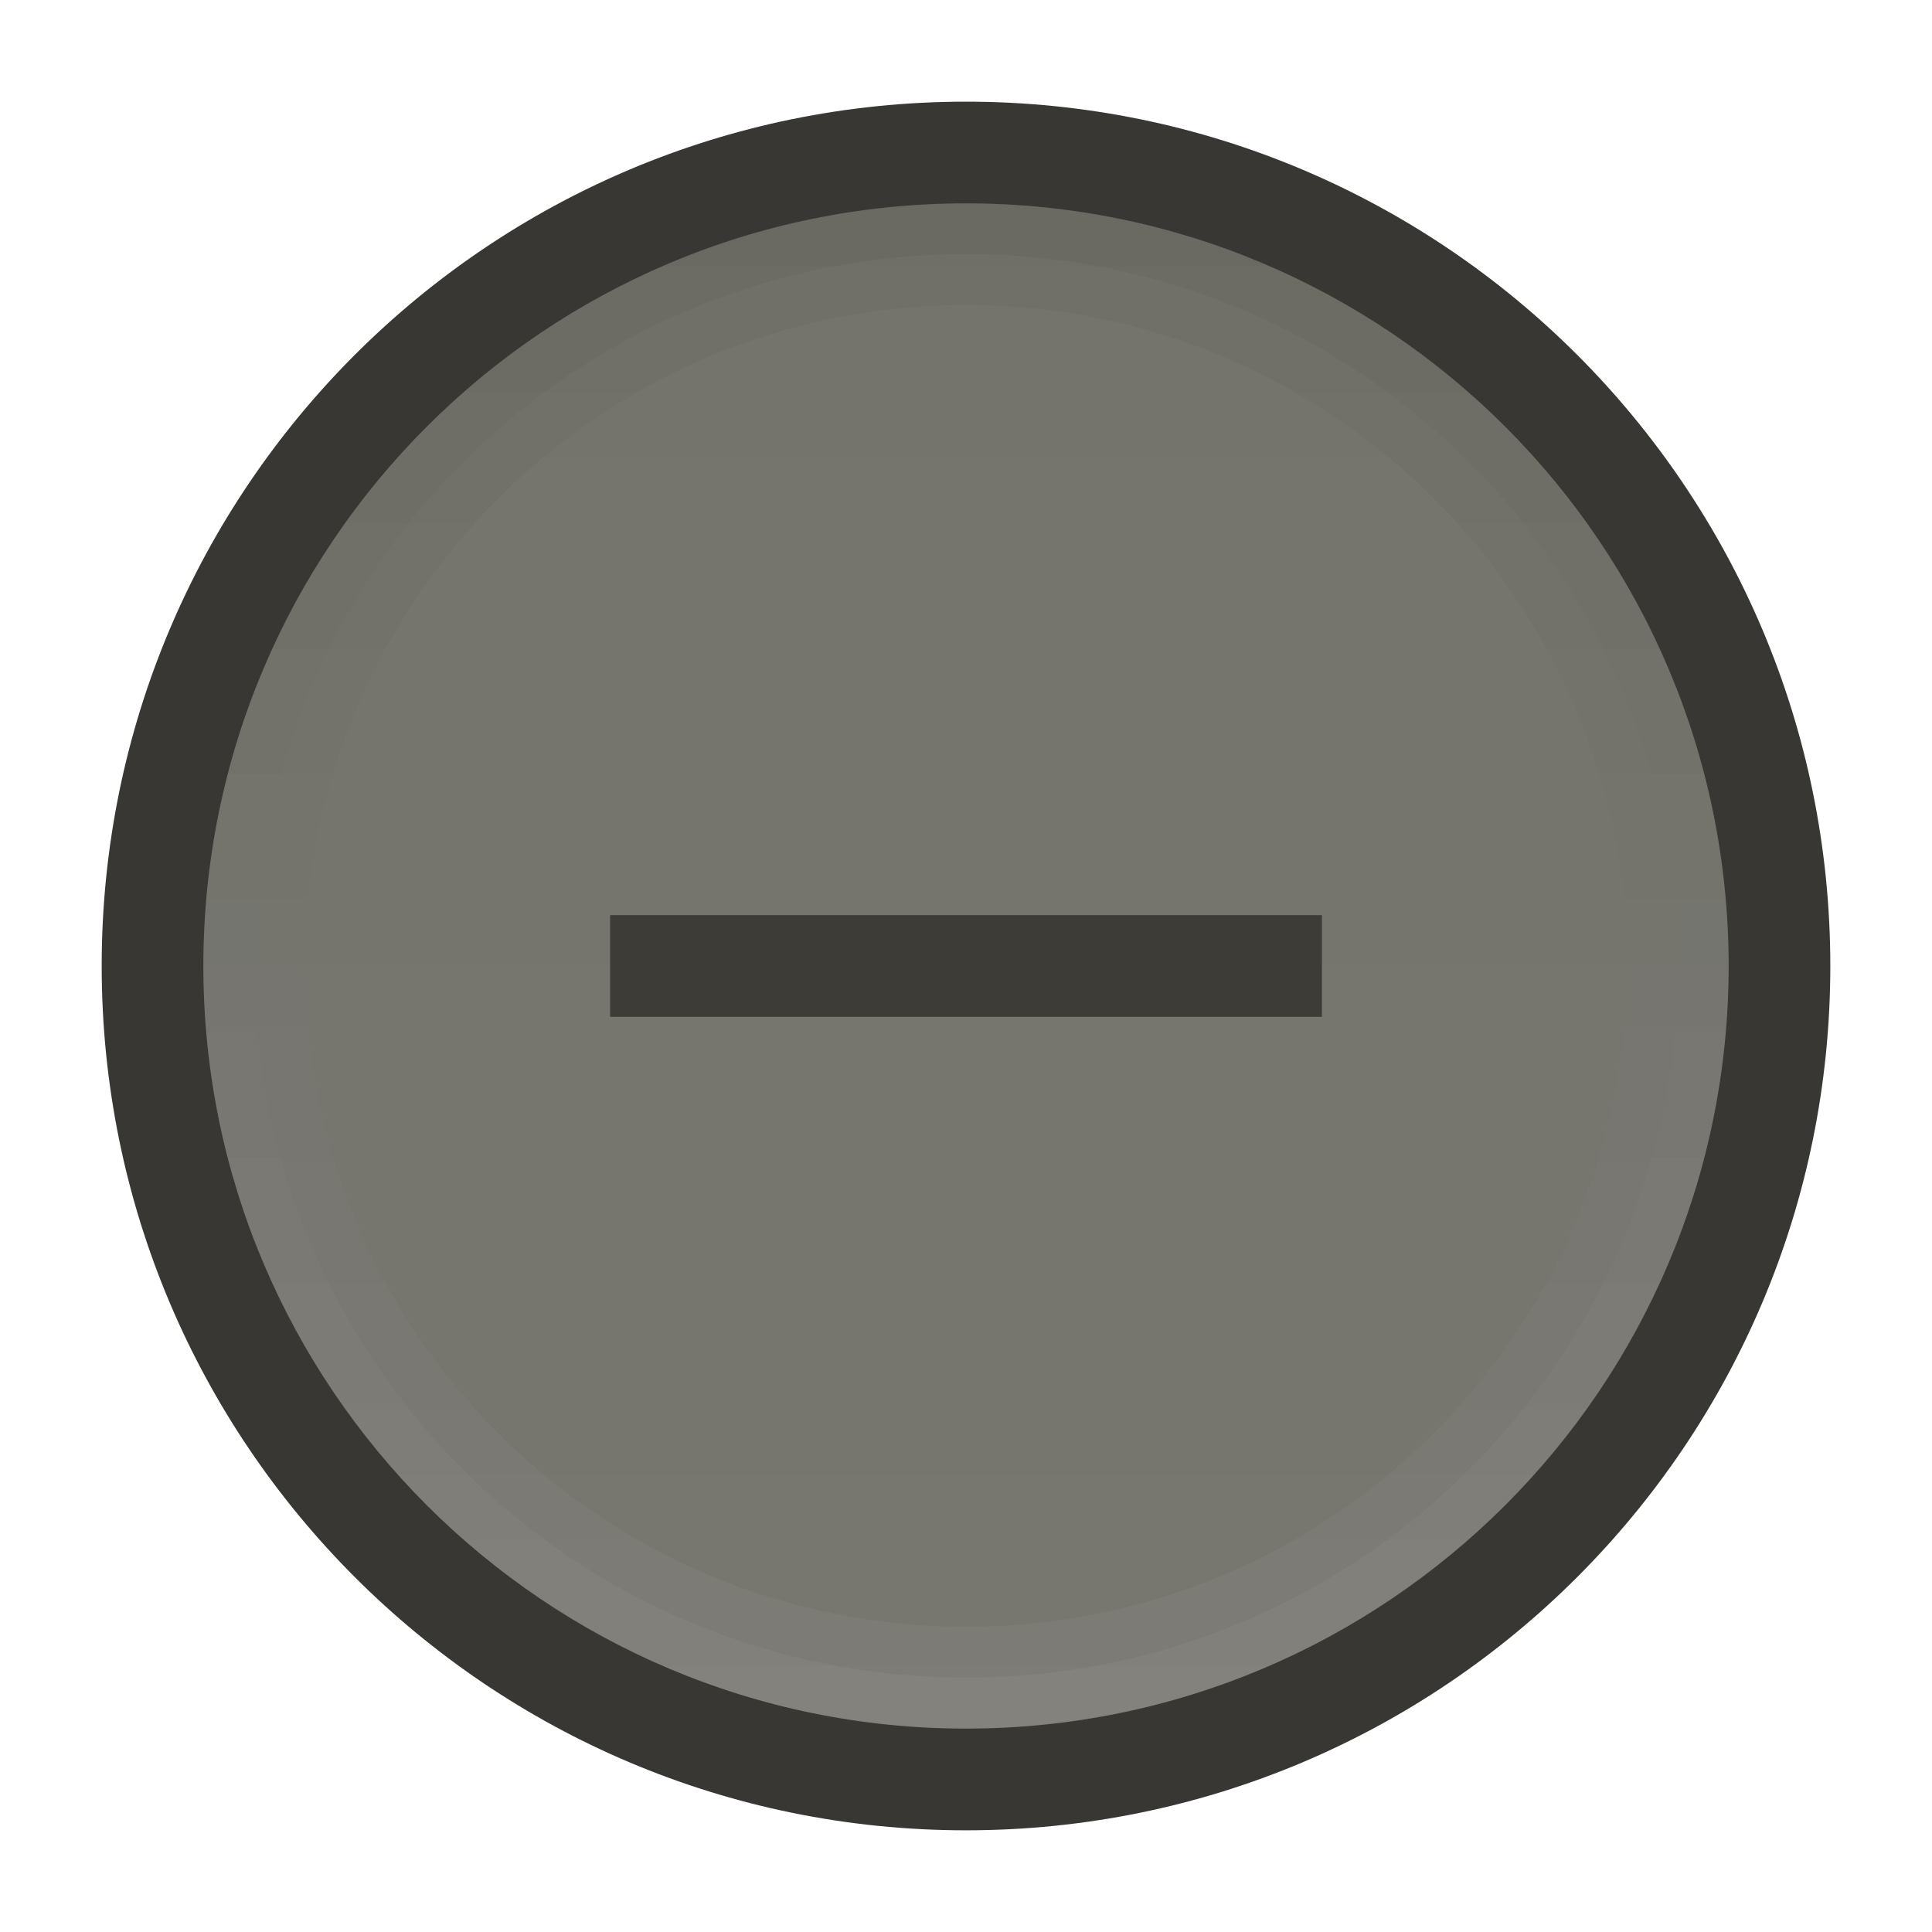
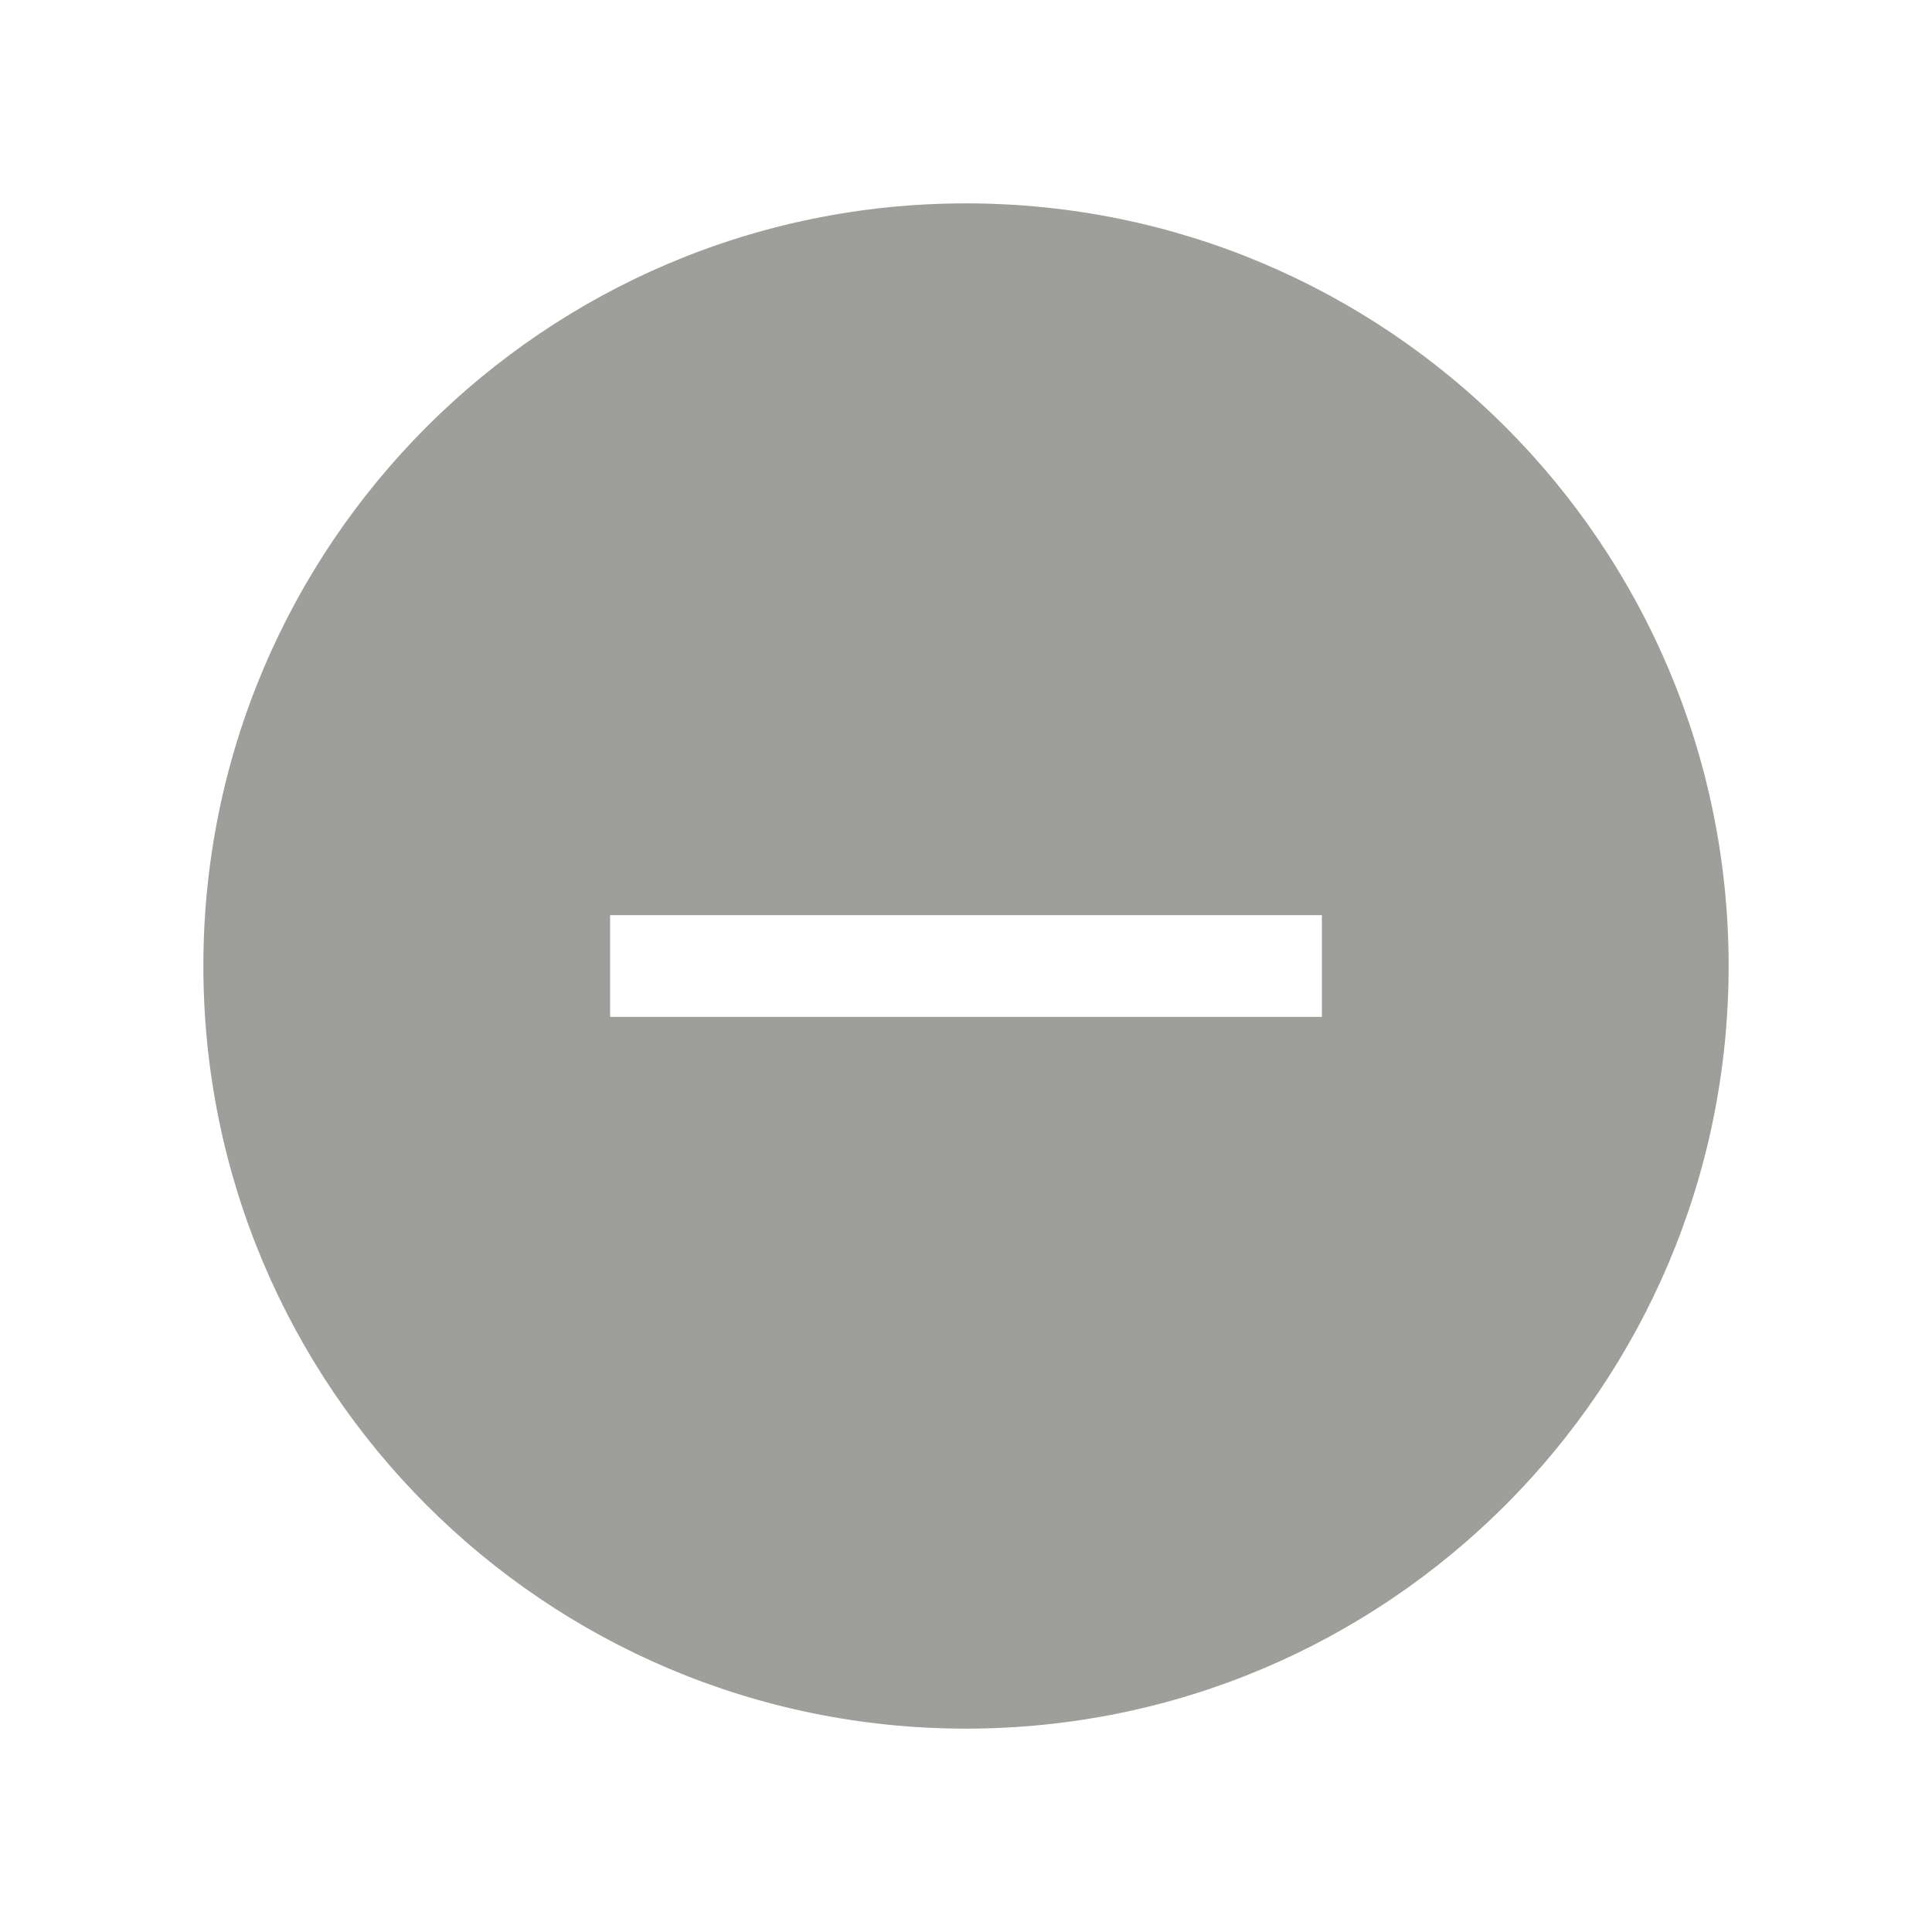
- <svg xmlns="http://www.w3.org/2000/svg" xmlns:xlink="http://www.w3.org/1999/xlink" width="19" height="19" id="svg4770" version="1.1" viewBox="0 0 19 19">
-   <defs id="defs4772">
-     <linearGradient xlink:href="#linearGradient4289" id="linearGradient5918" gradientUnits="userSpaceOnUse" gradientTransform="translate(-1072.362,-1053.362)" x1="2" y1="1062.862" x2="17" y2="1062.862" />
-     <linearGradient id="linearGradient4289">
-       <stop id="stop4518" offset="0" style="stop-color:#77766f;stop-opacity:1" />
-       <stop id="stop4520" offset="1" style="stop-color:#74736c;stop-opacity:1" />
-     </linearGradient>
-     <linearGradient id="linearGradient4297">
-       <stop style="stop-color:#ffffff;stop-opacity:1;" offset="0" id="stop4523" />
-       <stop style="stop-color:#000000;stop-opacity:1" offset="1" id="stop4525" />
-     </linearGradient>
-     <linearGradient xlink:href="#linearGradient4297" id="linearGradient7475" gradientUnits="userSpaceOnUse" gradientTransform="matrix(0,-1.035712,1.035712,0,-0.3392617,-37.95674)" x1="-1070.104" y1="9.5" x2="-1055.621" y2="9.5" />
-     <linearGradient xlink:href="#linearGradient4297" id="linearGradient7481" gradientUnits="userSpaceOnUse" gradientTransform="matrix(0,-1,1,0,0,-3.4765625e-5)" x1="-1070.362" y1="9" x2="-1055.362" y2="9" />
-   </defs>
-   <g id="layer1" transform="translate(287.3571,-522.8622)">
-     <g style="display:inline" id="use4321" transform="translate(-287.3571,-530.5)">
-       <circle r="8.5" cy="1062.862" cx="9.5" id="circle5908" style="color:#000000;fill:#383734;fill-opacity:1;fill-rule:nonzero;stroke:none;stroke-width:8;marker:none;visibility:visible;display:inline;overflow:visible;enable-background:accumulate" d="m 18,1062.862 a 8.5,8.5 0 0 1 -8.5,8.5 8.5,8.5 0 0 1 -8.5,-8.5 8.5,8.5 0 0 1 8.5,-8.5 8.5,8.5 0 0 1 8.5,8.5 z" />
-       <circle transform="matrix(0,-1,1,0,0,0)" style="color:#000000;fill:url(#linearGradient5918);fill-opacity:1;fill-rule:nonzero;stroke:none;stroke-width:8;marker:none;visibility:visible;display:inline;overflow:visible;enable-background:accumulate" id="circle5910" cx="-1062.862" cy="9.5" r="7.5" d="m -1055.362,9.5 a 7.5,7.5 0 0 1 -7.5,7.5 7.5,7.5 0 0 1 -7.5,-7.5 7.5,7.5 0 0 1 7.5,-7.5 7.5,7.5 0 0 1 7.5,7.5 z" />
-       <path style="font-style:normal;font-variant:normal;font-weight:normal;font-stretch:normal;text-indent:0;text-align:start;text-decoration:none;line-height:normal;letter-spacing:normal;word-spacing:normal;text-transform:none;direction:ltr;block-progression:tb;writing-mode:lr-tb;text-anchor:start;baseline-shift:baseline;opacity:0.05;color:#000000;color-interpolation:sRGB;color-interpolation-filters:linearRGB;fill:url(#linearGradient7481);fill-opacity:1;stroke:none;stroke-width:1;marker:none;visibility:visible;display:inline;overflow:visible;isolation:auto;mix-blend-mode:normal;enable-background:accumulate;clip-rule:nonzero;color-rendering:auto;image-rendering:auto;shape-rendering:auto;text-rendering:auto;font-family:sans-serif;-inkscape-font-specification:sans-serif" d="m 2,1062.861 c 0,4.136 3.364,7.5 7.5,7.5 4.136,0 7.5,-3.364 7.5,-7.5 0,-4.136 -3.364,-7.5 -7.5,-7.5 -4.136,0 -7.5,3.364 -7.5,7.5 z m 1,0 c 0,-3.596 2.904,-6.5 6.5,-6.5 3.596,0 6.5,2.904 6.5,6.5 0,3.596 -2.904,6.5 -6.5,6.5 -3.596,0 -6.5,-2.904 -6.5,-6.5 z" id="circle5912" />
-       <path style="font-style:normal;font-variant:normal;font-weight:normal;font-stretch:normal;text-indent:0;text-align:start;text-decoration:none;line-height:normal;letter-spacing:normal;word-spacing:normal;text-transform:none;direction:ltr;block-progression:tb;writing-mode:lr-tb;text-anchor:start;baseline-shift:baseline;opacity:0.05;color:#000000;color-interpolation:sRGB;color-interpolation-filters:linearRGB;fill:url(#linearGradient7475);fill-opacity:1;stroke:none;stroke-width:0.5;marker:none;visibility:visible;display:inline;overflow:visible;isolation:auto;mix-blend-mode:normal;enable-background:accumulate;clip-rule:nonzero;color-rendering:auto;image-rendering:auto;shape-rendering:auto;text-rendering:auto;font-family:sans-serif;-inkscape-font-specification:sans-serif" d="m 2,1062.861 c 0,4.139 3.361,7.5 7.5,7.5 4.139,0 7.5,-3.361 7.5,-7.5 0,-4.139 -3.361,-7.5 -7.5,-7.5 -4.139,0 -7.5,3.361 -7.5,7.5 z m 0.5,0 c 0,-3.869 3.131,-7 7,-7 3.869,0 7,3.131 7,7 0,3.869 -3.131,7 -7,7 -3.869,0 -7,-3.131 -7,-7 z" id="circle5914" />
-       <rect y="1053.362" x="-7.3563765e-06" height="19" width="19" id="rect5916" style="color:#000000;fill:none;stroke:none;stroke-width:1;marker:none;visibility:visible;display:inline;overflow:visible;enable-background:accumulate" />
+ <svg xmlns="http://www.w3.org/2000/svg" id="svg4486" height="19" viewBox="0 0 19 19" width="19" version="1.1">
+   <g id="layer1" transform="translate(290.21 -522.86)">
+     <g id="g4261" style="opacity:.6" transform="translate(-289.71 -473)">
+       <path id="path4256" d="m85.5 59.5a7.5 7.5 0 0 0 -7.5 7.5 7.5 7.5 0 0 0 7.5 7.5 7.5 7.5 0 0 0 7.5 -7.5 7.5 7.5 0 0 0 -7.5 -7.5zm-3.5 7h7v1h-7v-1z" style="color:#000000;fill:#5e5d57" transform="translate(-76.5 938.36)" />
+       <rect id="rect4250" style="color:#000000;fill:none" height="19" width="19" y="995.86" x="-0.5" />
    </g>
-     <rect y="531.862" x="-281.357" height="1" width="7" id="rect4327" style="color:#000000;fill:#3d3c37;fill-opacity:1;stroke:none;stroke-width:1;marker:none;visibility:visible;display:inline;overflow:visible;enable-background:accumulate" />
  </g>
</svg>
